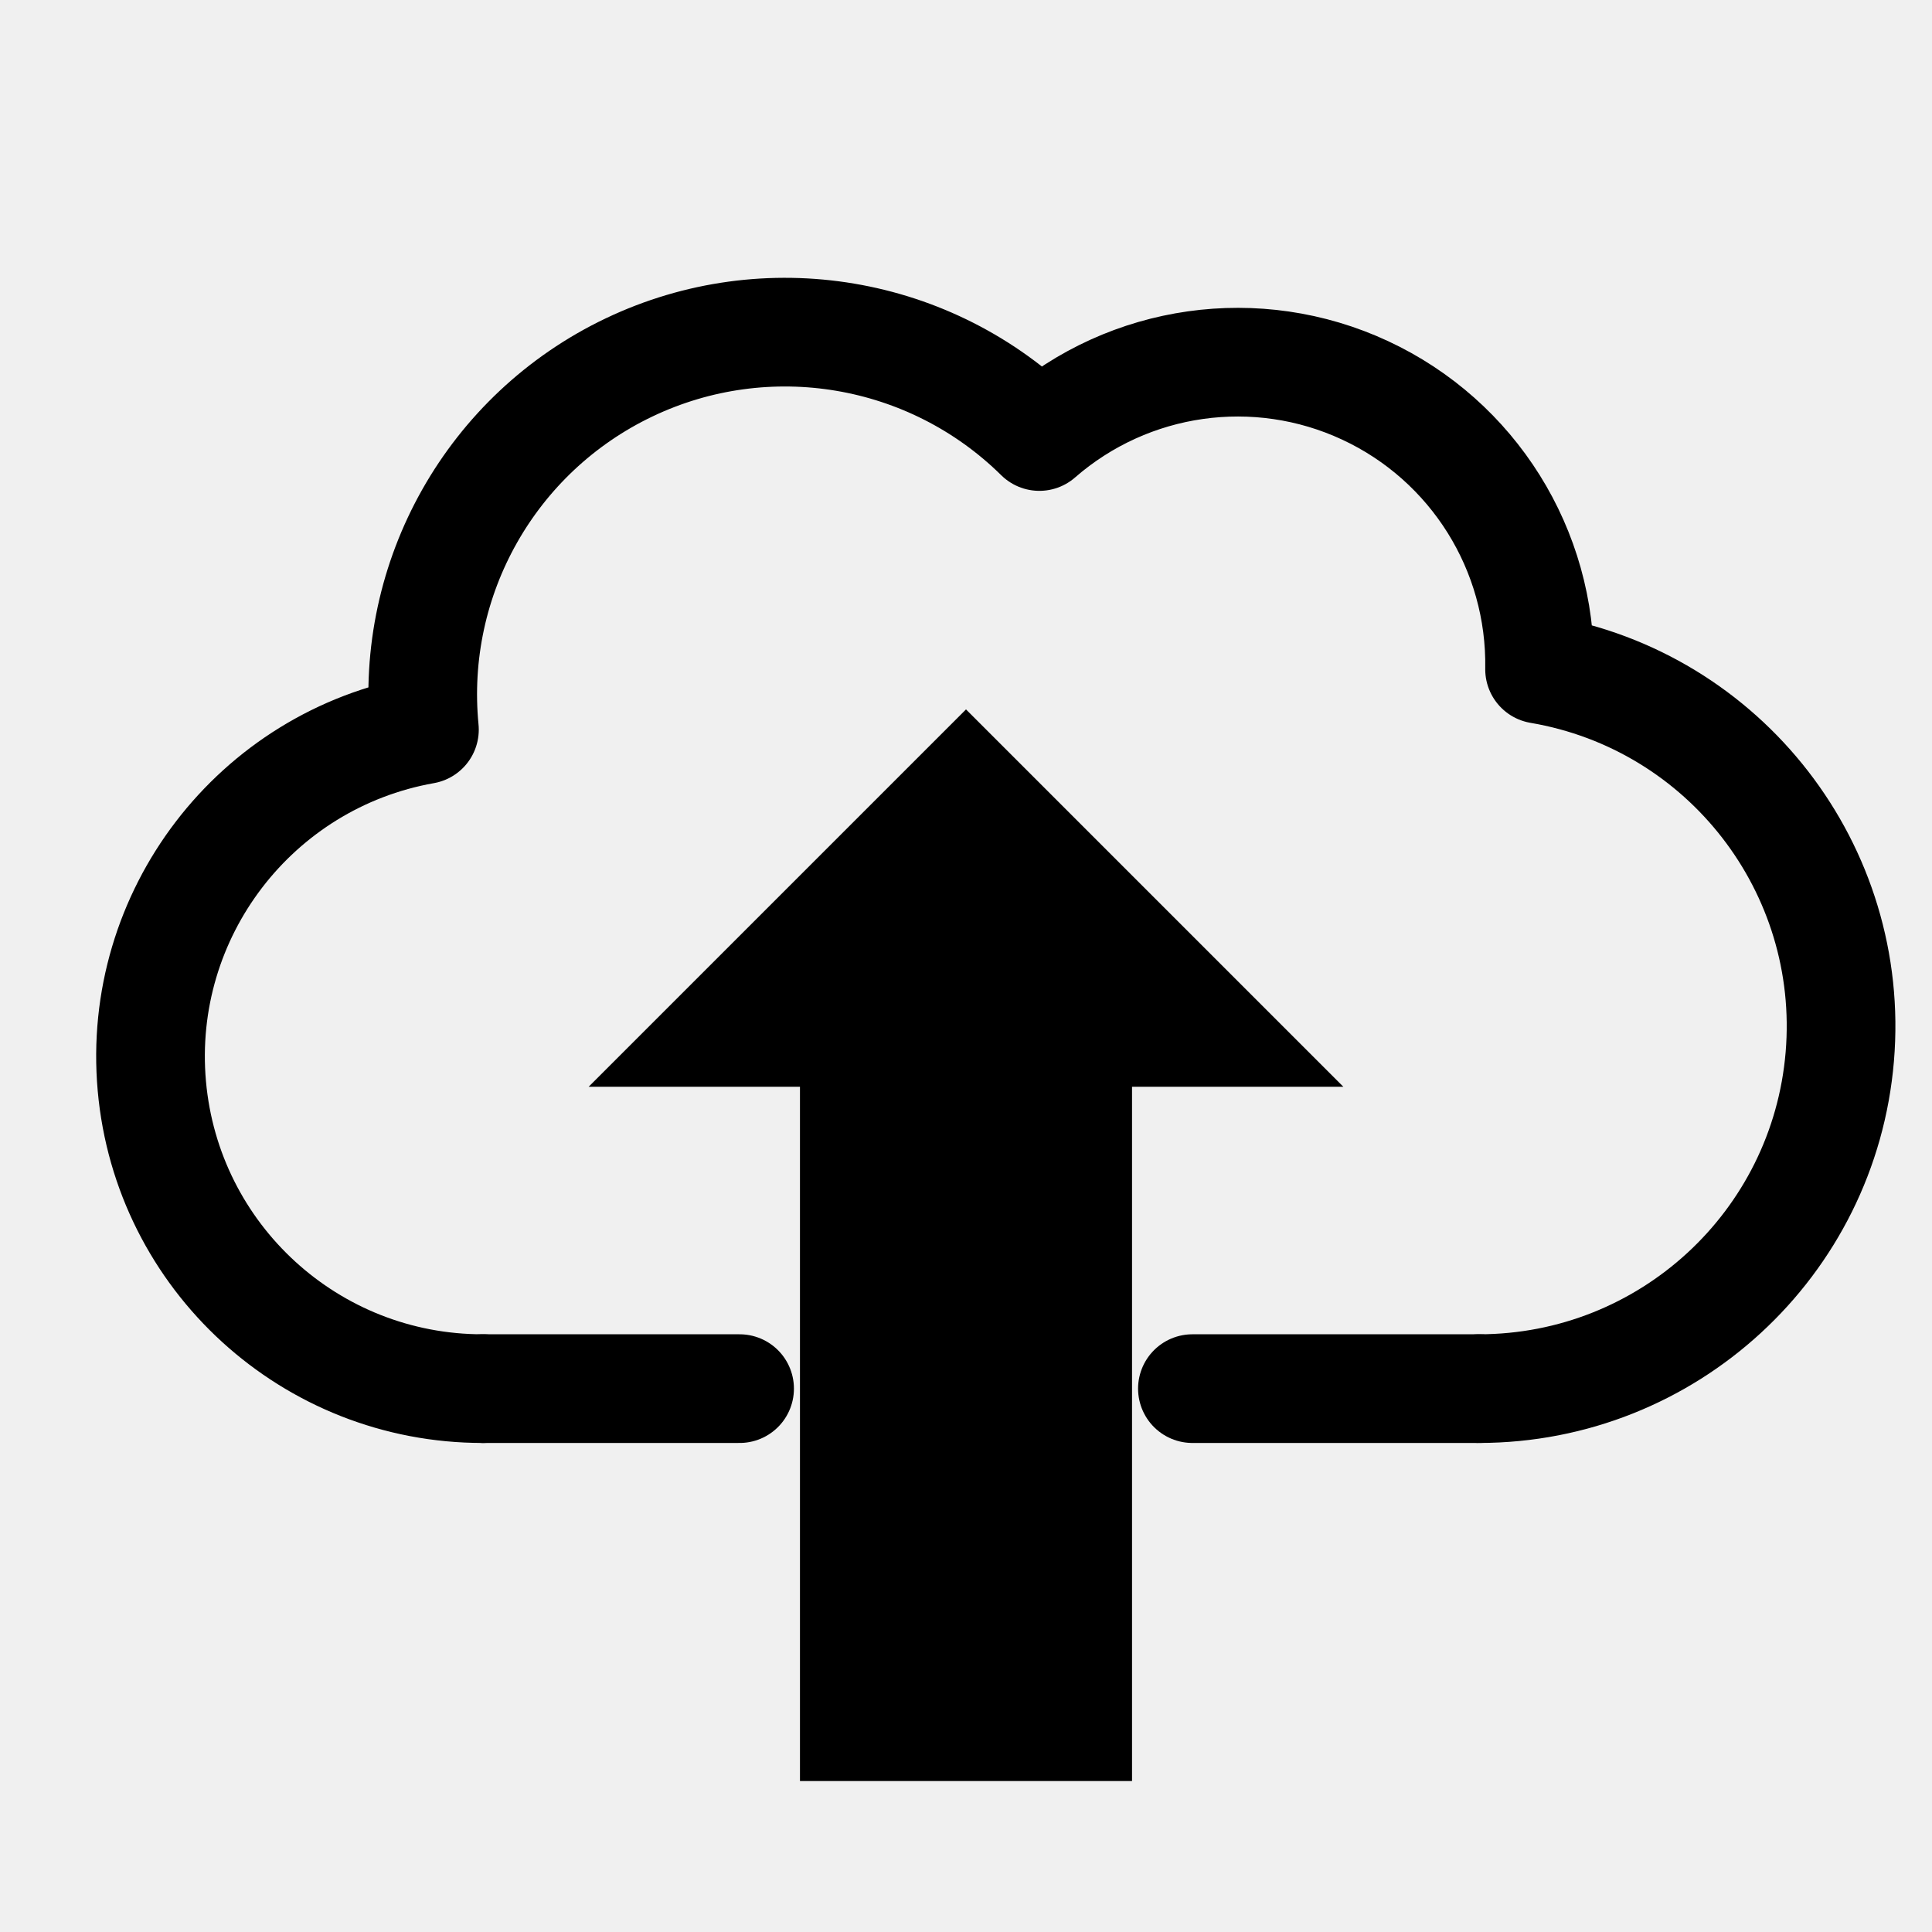
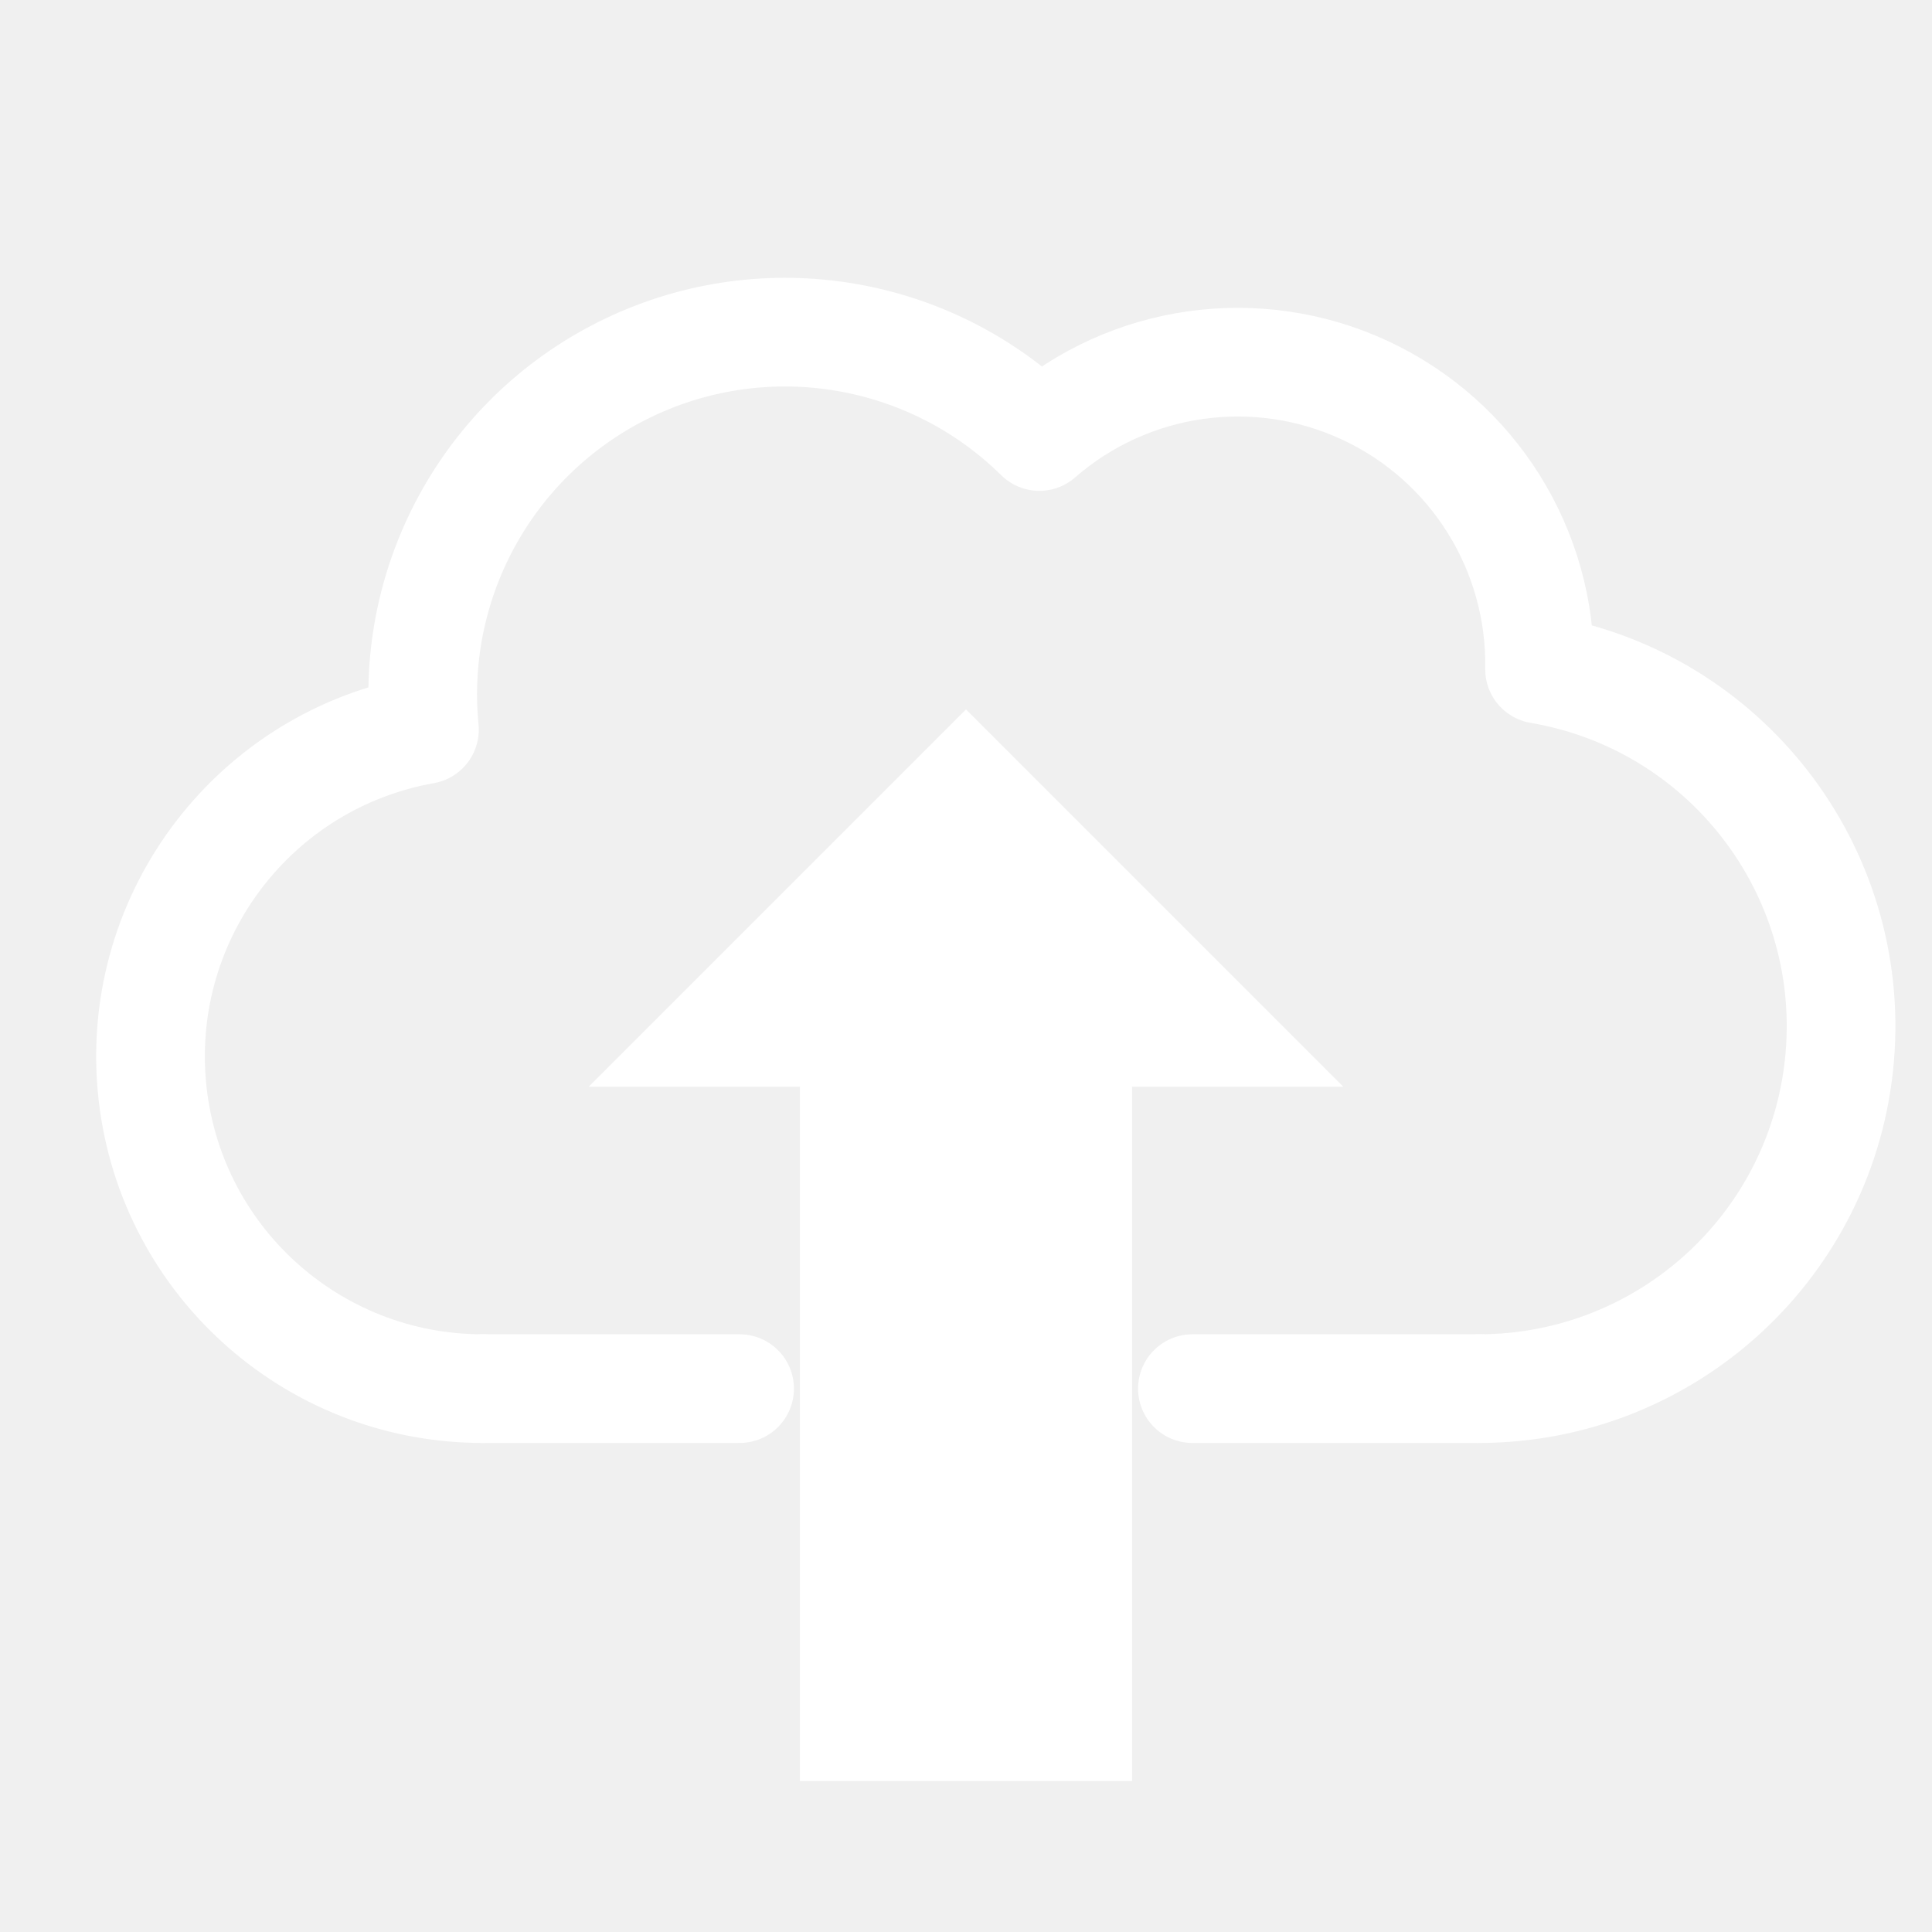
<svg xmlns="http://www.w3.org/2000/svg" viewBox="0 0 64 64" width="64" height="64">
-   <path d="M16 46 A11 11 0 0 1 14.06 24.17 A12 12 0 0 1 34.43 14.46 A10 10 0 0 1 51 22.17 A12 12 0 0 1 49 46" fill="none" stroke="#000" stroke-width="3.6" stroke-linecap="round" stroke-linejoin="round" />
-   <path d="M16 46H24.5M39.5 46H49" fill="none" stroke="#000" stroke-width="3.6" stroke-linecap="round" />
-   <path d="M32 23.5 44.5 36H37.5V59H26.5V36H19.5Z" fill="#000" />
+   <path d="M16 46 A11 11 0 0 1 14.06 24.17 A12 12 0 0 1 34.43 14.46 A10 10 0 0 1 51 22.17 A12 12 0 0 1 49 46" fill="none" stroke="#fff" stroke-width="3.6" stroke-linecap="round" stroke-linejoin="round" />
+   <path d="M16 46H24.5M39.5 46H49" fill="none" stroke="#fff" stroke-width="3.6" stroke-linecap="round" />
+   <path d="M32 23.5 44.5 36H37.5V59H26.5V36H19.5Z" fill="#fff" />
</svg>
